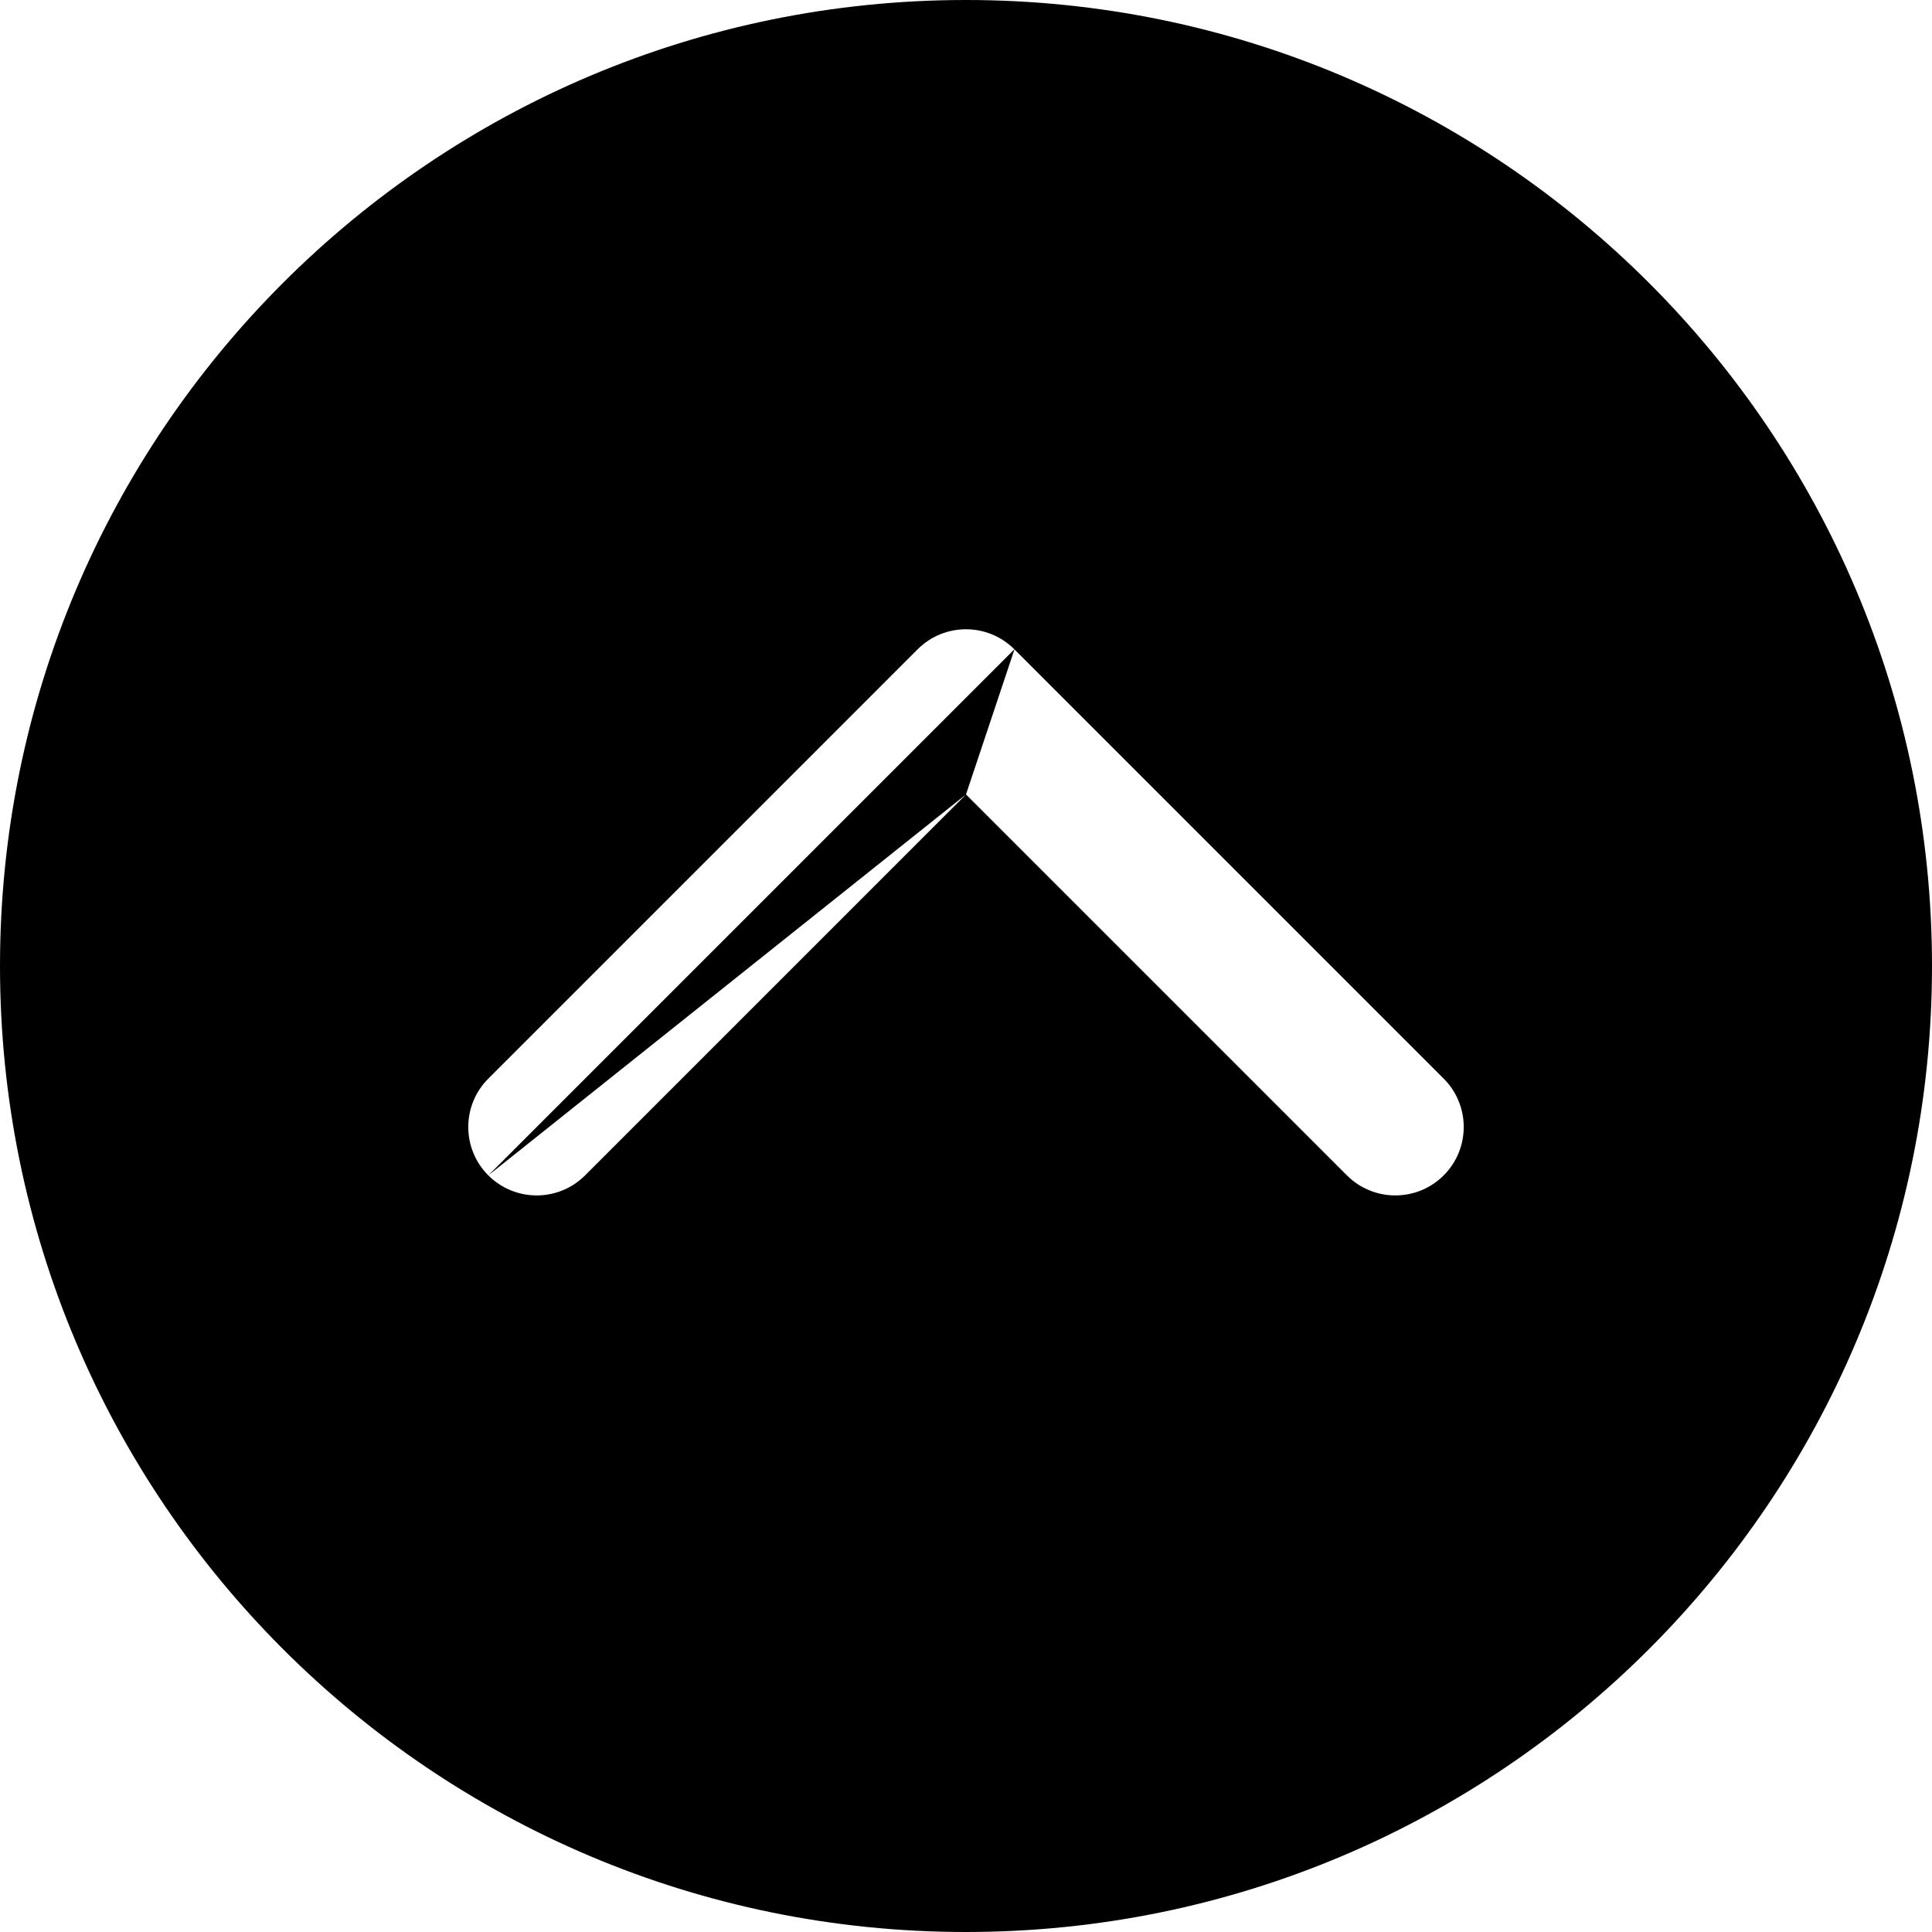
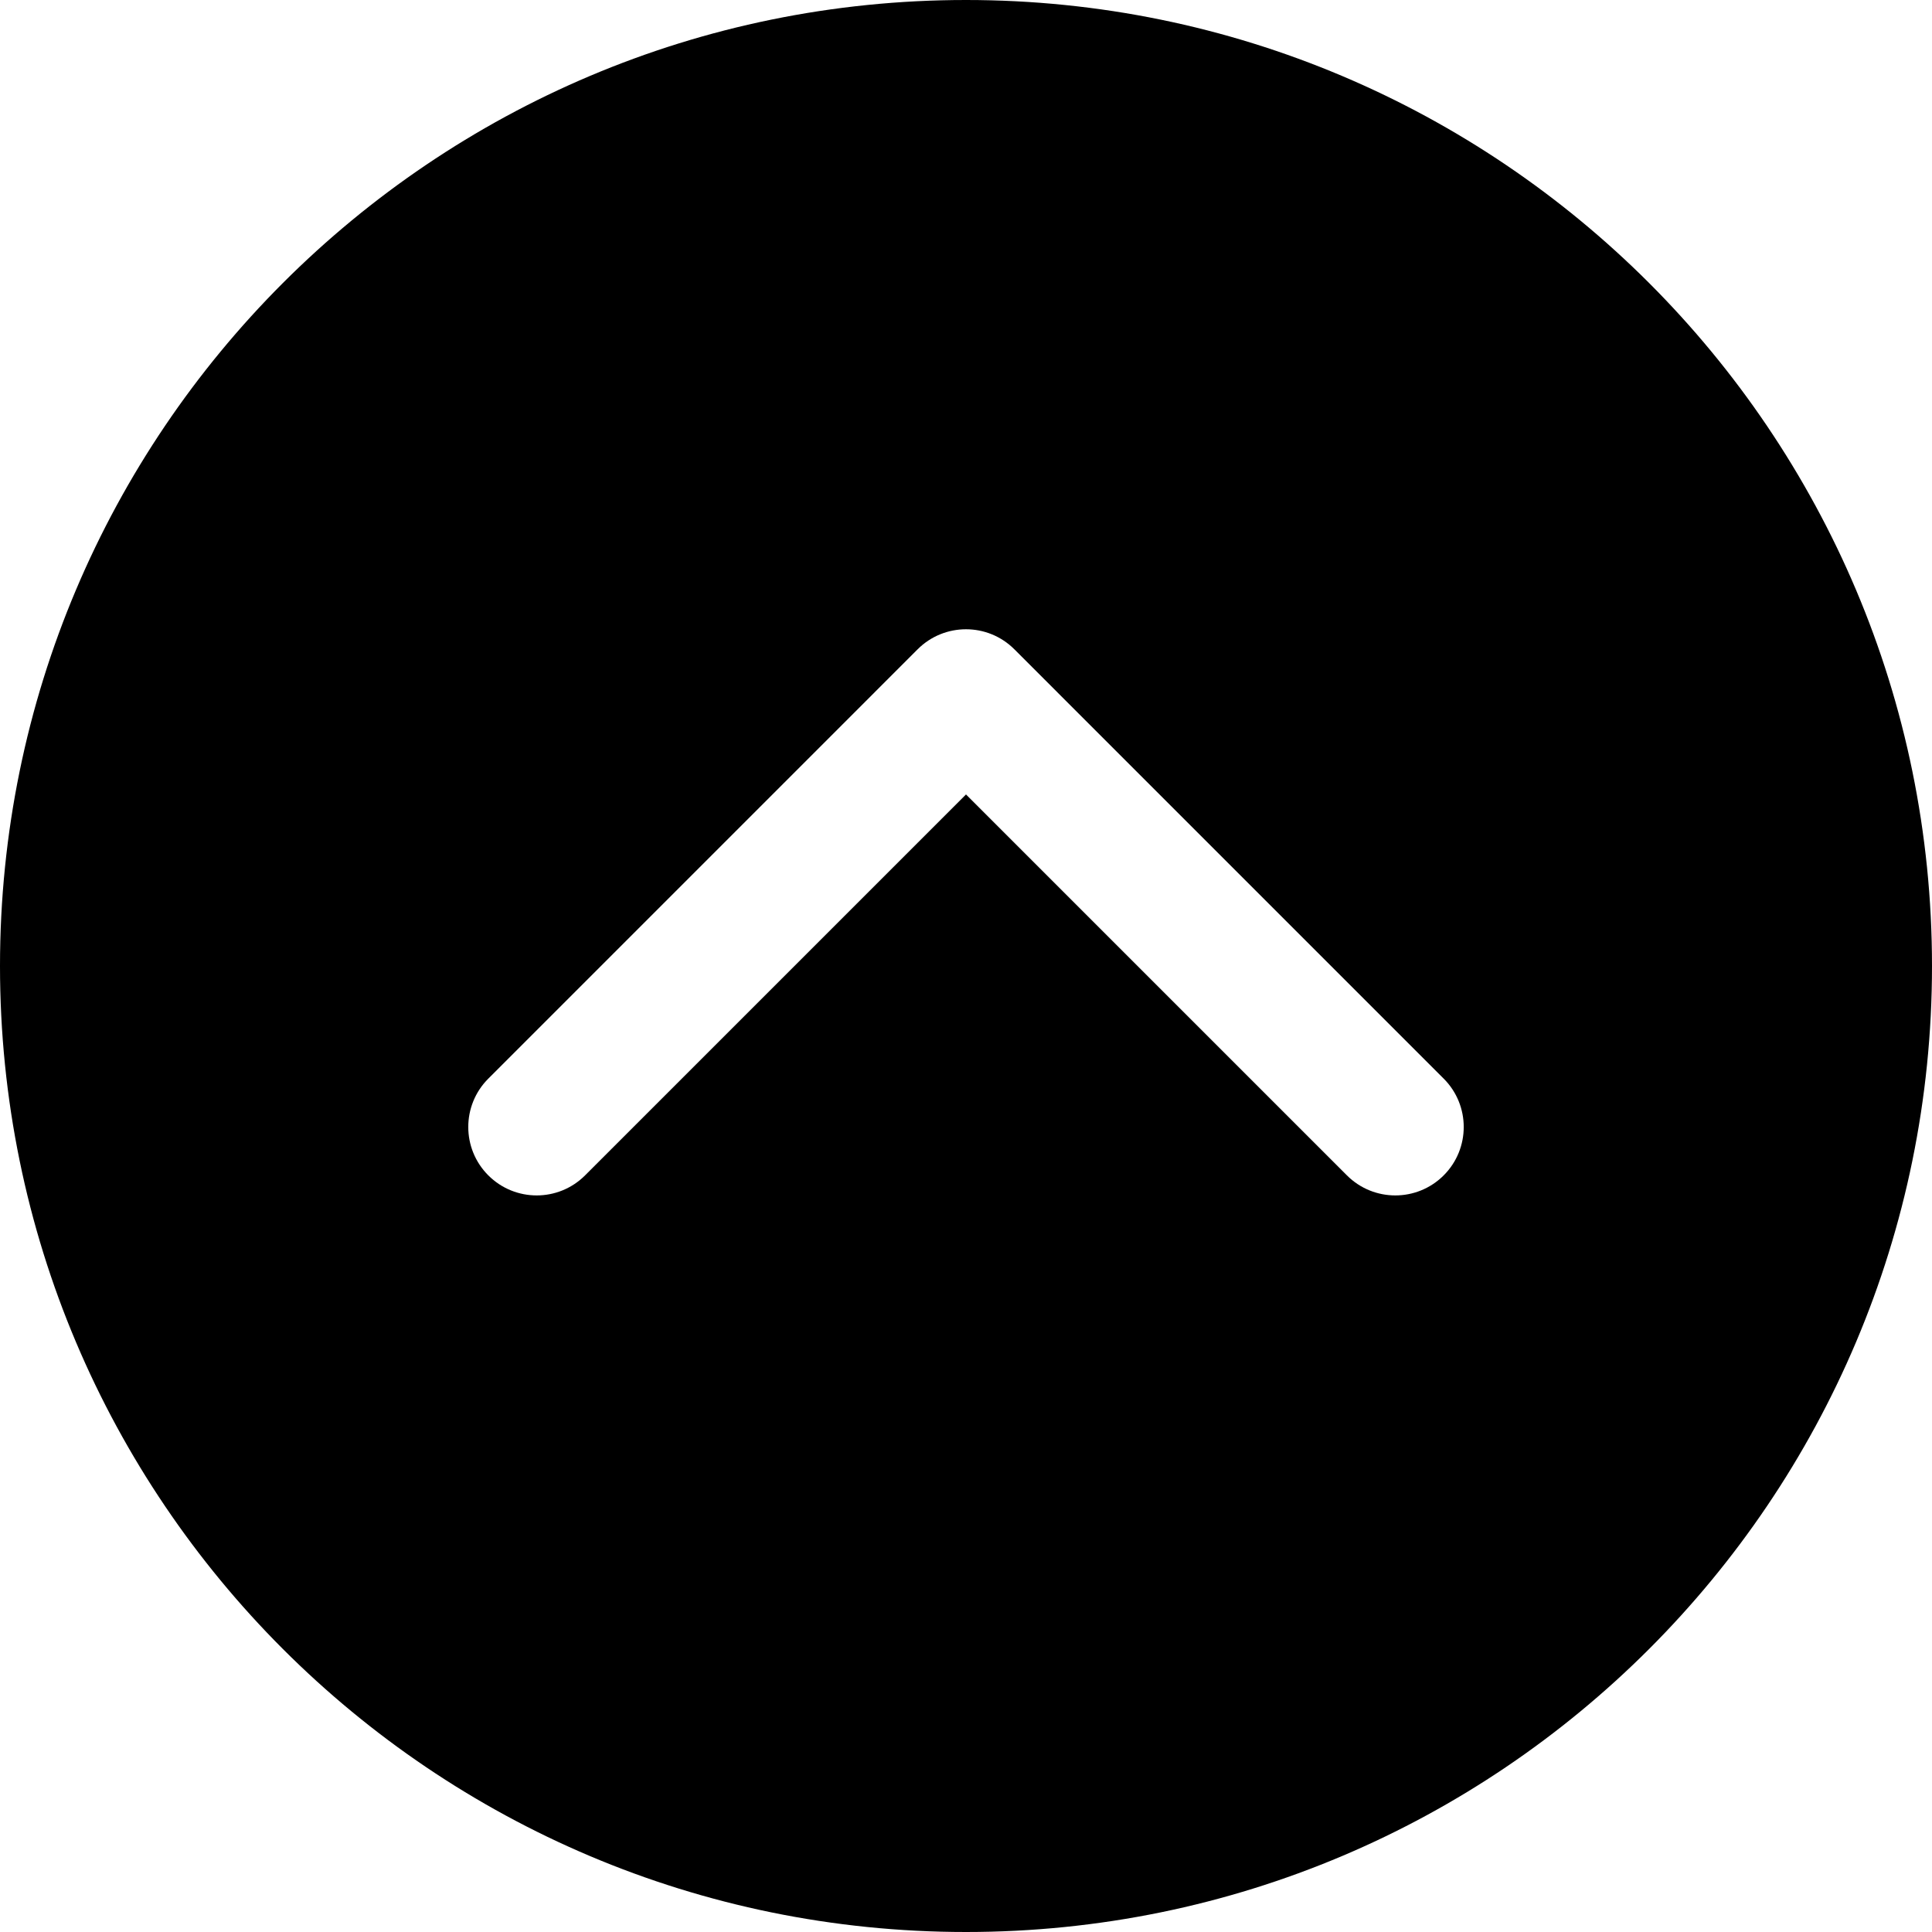
<svg xmlns="http://www.w3.org/2000/svg" width="24" height="24" viewBox="0 0 24 24" fill="none">
-   <path fill-rule="evenodd" clip-rule="evenodd" d="M24 12C24 18.627 18.627 24 12 24C5.373 24 0 18.627 0 12C0 5.373 5.373 0 12 0C18.627 0 24 5.373 24 12ZM6.066 14.601C5.734 14.269 5.734 13.731 6.066 13.399L11.399 8.066C11.731 7.734 12.269 7.734 12.601 8.066M12 9.869L16.732 14.601C17.064 14.933 17.602 14.933 17.934 14.601C18.266 14.269 18.266 13.731 17.934 13.399L12.602 8.067M12 9.869L7.268 14.601C6.936 14.933 6.398 14.933 6.066 14.601" fill="black" />
+   <path fill-rule="evenodd" clip-rule="evenodd" d="M24 12C24 18.627 18.627 24 12 24C5.373 24 0 18.627 0 12C0 5.373 5.373 0 12 0C18.627 0 24 5.373 24 12ZM6.066 14.601C5.734 14.269 5.734 13.731 6.066 13.399L11.399 8.066C11.731 7.734 12.269 7.734 12.601 8.066L17.934 13.399C18.266 13.731 18.266 14.269 17.934 14.601C17.602 14.933 17.064 14.933 16.732 14.601L12 9.869L7.268 14.601C6.936 14.933 6.398 14.933 6.066 14.601Z" fill="black" />
</svg>
